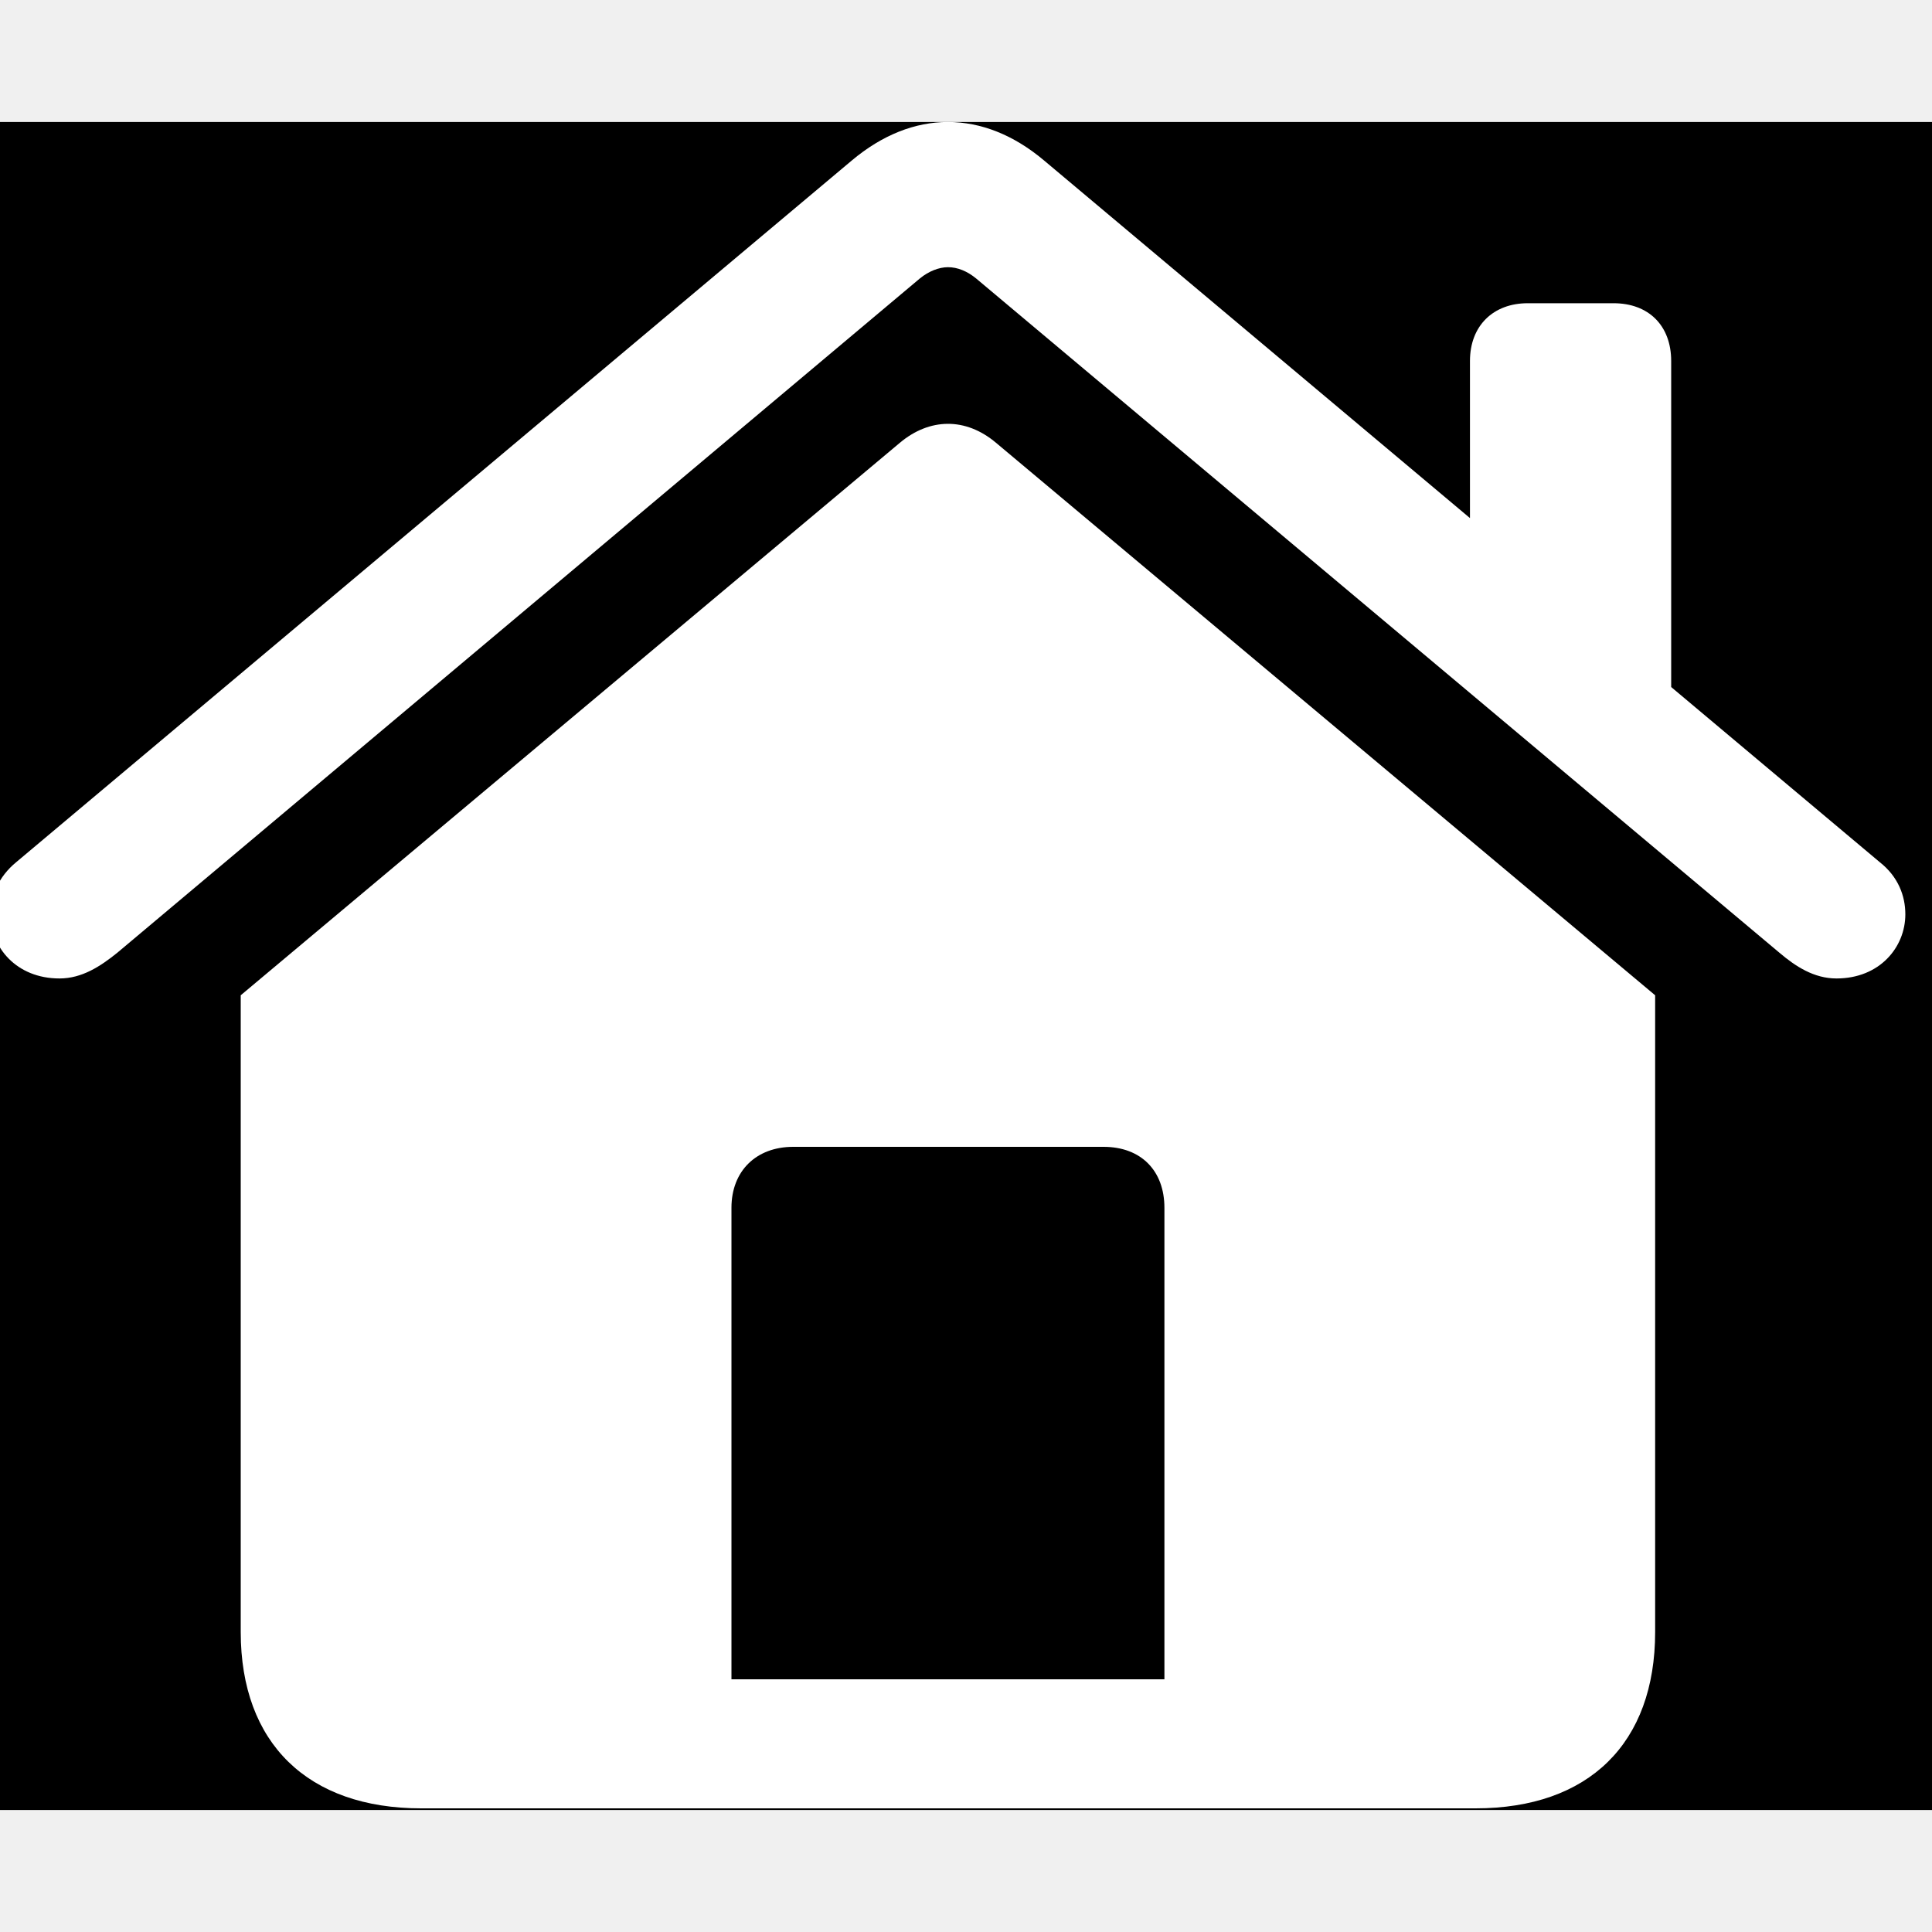
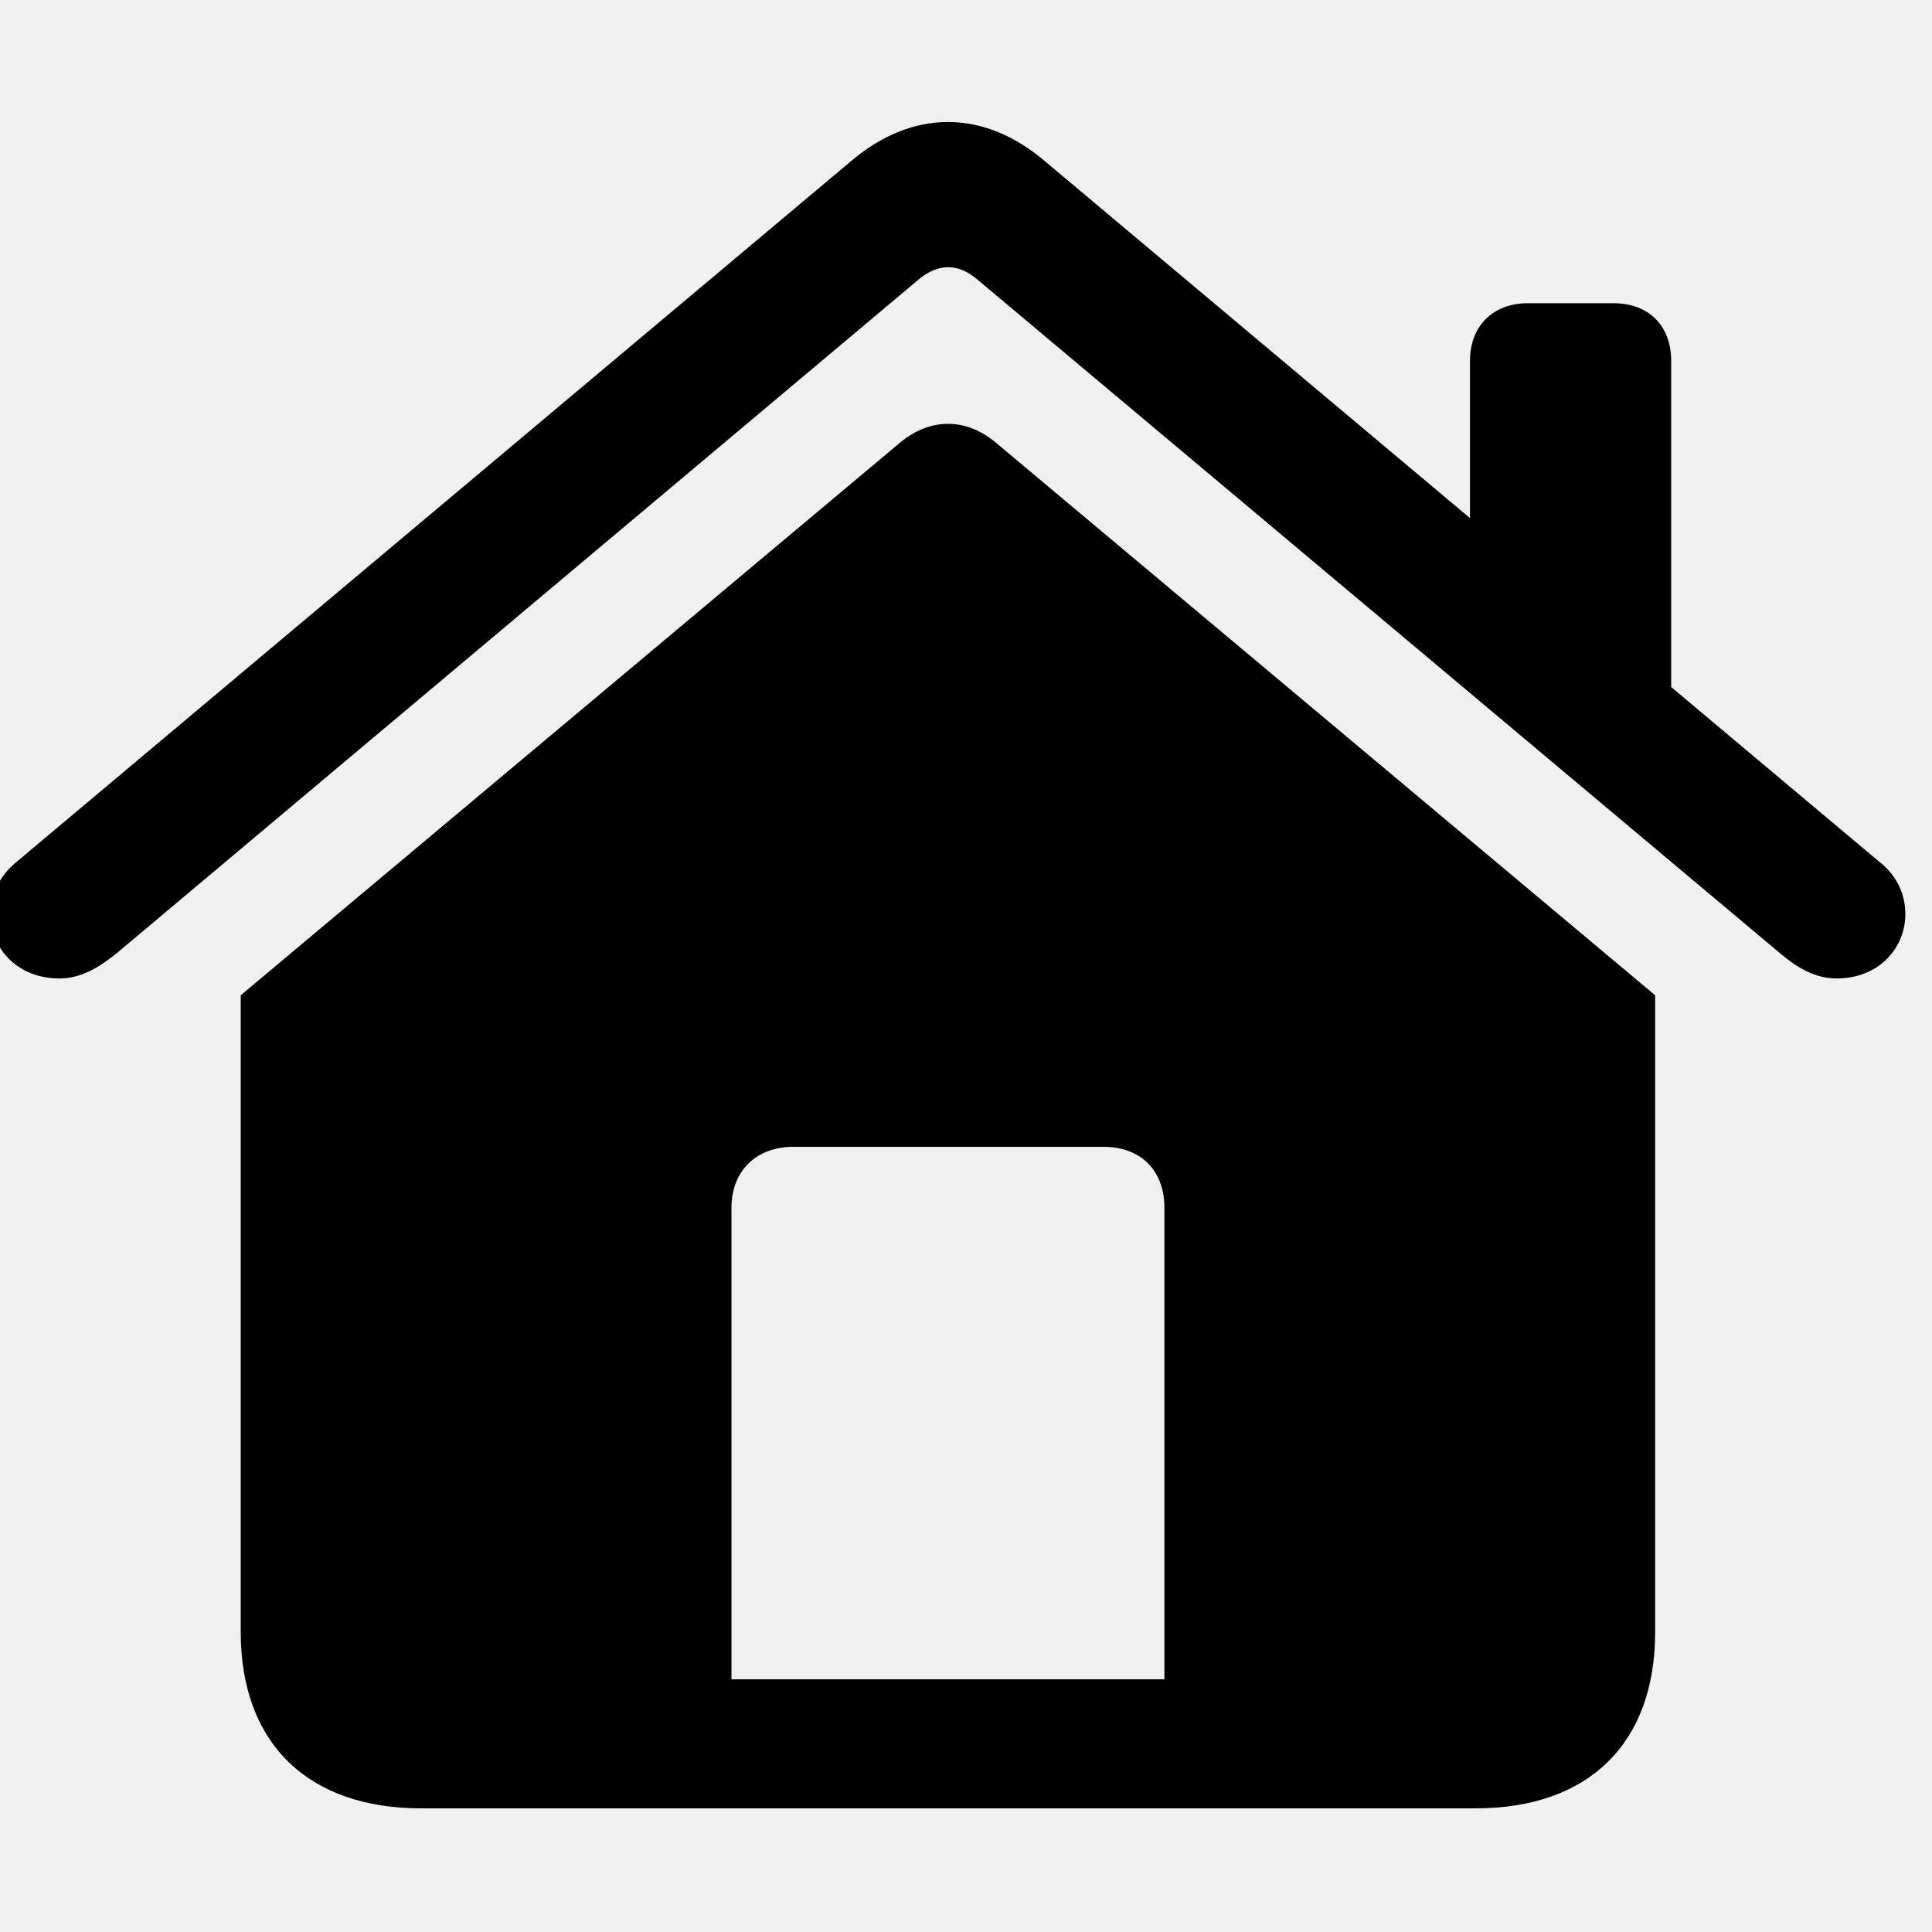
- <svg xmlns="http://www.w3.org/2000/svg" width="20" height="20" viewBox="0 0 20 20" fill="none">
-   <g clip-path="url(#clip0_1656_331)">
-     <path d="M20.098 1.263H-0.098V18.737H20.098V1.263Z" fill="black" style="fill:black;fill-opacity:1;" />
-     <path d="M7.572 17.384V12.503C7.572 12.121 7.829 11.872 8.211 11.872H11.424C11.814 11.872 12.054 12.121 12.054 12.503V17.384H7.572ZM2.492 16.894C2.492 18.048 3.189 18.72 4.36 18.72H15.275C16.446 18.72 17.134 18.048 17.134 16.894V10.303L10.311 4.584C9.996 4.318 9.622 4.326 9.315 4.584L2.492 10.303V16.894ZM0.616 10.129C0.848 10.129 1.039 10.004 1.214 9.863L9.523 2.882C9.614 2.807 9.722 2.766 9.813 2.766C9.913 2.766 10.012 2.807 10.104 2.882L18.421 9.863C18.587 10.004 18.778 10.129 19.011 10.129C19.459 10.129 19.724 9.805 19.724 9.465C19.724 9.274 19.65 9.075 19.459 8.925L10.809 1.662C10.494 1.396 10.154 1.263 9.813 1.263C9.473 1.263 9.133 1.396 8.817 1.662L0.168 8.925C-0.015 9.075 -0.098 9.274 -0.098 9.465C-0.098 9.805 0.168 10.129 0.616 10.129ZM15.217 5.721L17.3 7.481V3.737C17.3 3.372 17.068 3.139 16.703 3.139H15.815C15.458 3.139 15.217 3.372 15.217 3.737V5.721Z" fill="white" style="fill:white;" />
-   </g>
-   <defs>
-     <clipPath id="clip0_1656_331">
-       <rect width="20" height="20" fill="white" style="fill:white;fill-opacity:1;" />
-     </clipPath>
-   </defs>
+ <svg xmlns="http://www.w3.org/2000/svg" viewBox="0 0 20 20" fill="currentColor">
+   <path d="M7.572 17.384V12.503C7.572 12.121 7.829 11.872 8.211 11.872H11.424C11.814 11.872 12.054 12.121 12.054 12.503V17.384H7.572ZM2.492 16.894C2.492 18.048 3.189 18.72 4.36 18.72H15.275C16.446 18.72 17.134 18.048 17.134 16.894V10.303L10.311 4.584C9.996 4.318 9.622 4.326 9.315 4.584L2.492 10.303V16.894ZM0.616 10.129C0.848 10.129 1.039 10.004 1.214 9.863L9.523 2.882C9.614 2.807 9.722 2.766 9.813 2.766C9.913 2.766 10.012 2.807 10.104 2.882L18.421 9.863C18.587 10.004 18.778 10.129 19.011 10.129C19.459 10.129 19.724 9.805 19.724 9.465C19.724 9.274 19.65 9.075 19.459 8.925L10.809 1.662C10.494 1.396 10.154 1.263 9.813 1.263C9.473 1.263 9.133 1.396 8.817 1.662L0.168 8.925C-0.015 9.075 -0.098 9.274 -0.098 9.465C-0.098 9.805 0.168 10.129 0.616 10.129ZM15.217 5.721L17.3 7.481V3.737C17.3 3.372 17.068 3.139 16.703 3.139H15.815C15.458 3.139 15.217 3.372 15.217 3.737V5.721Z" />
</svg>
